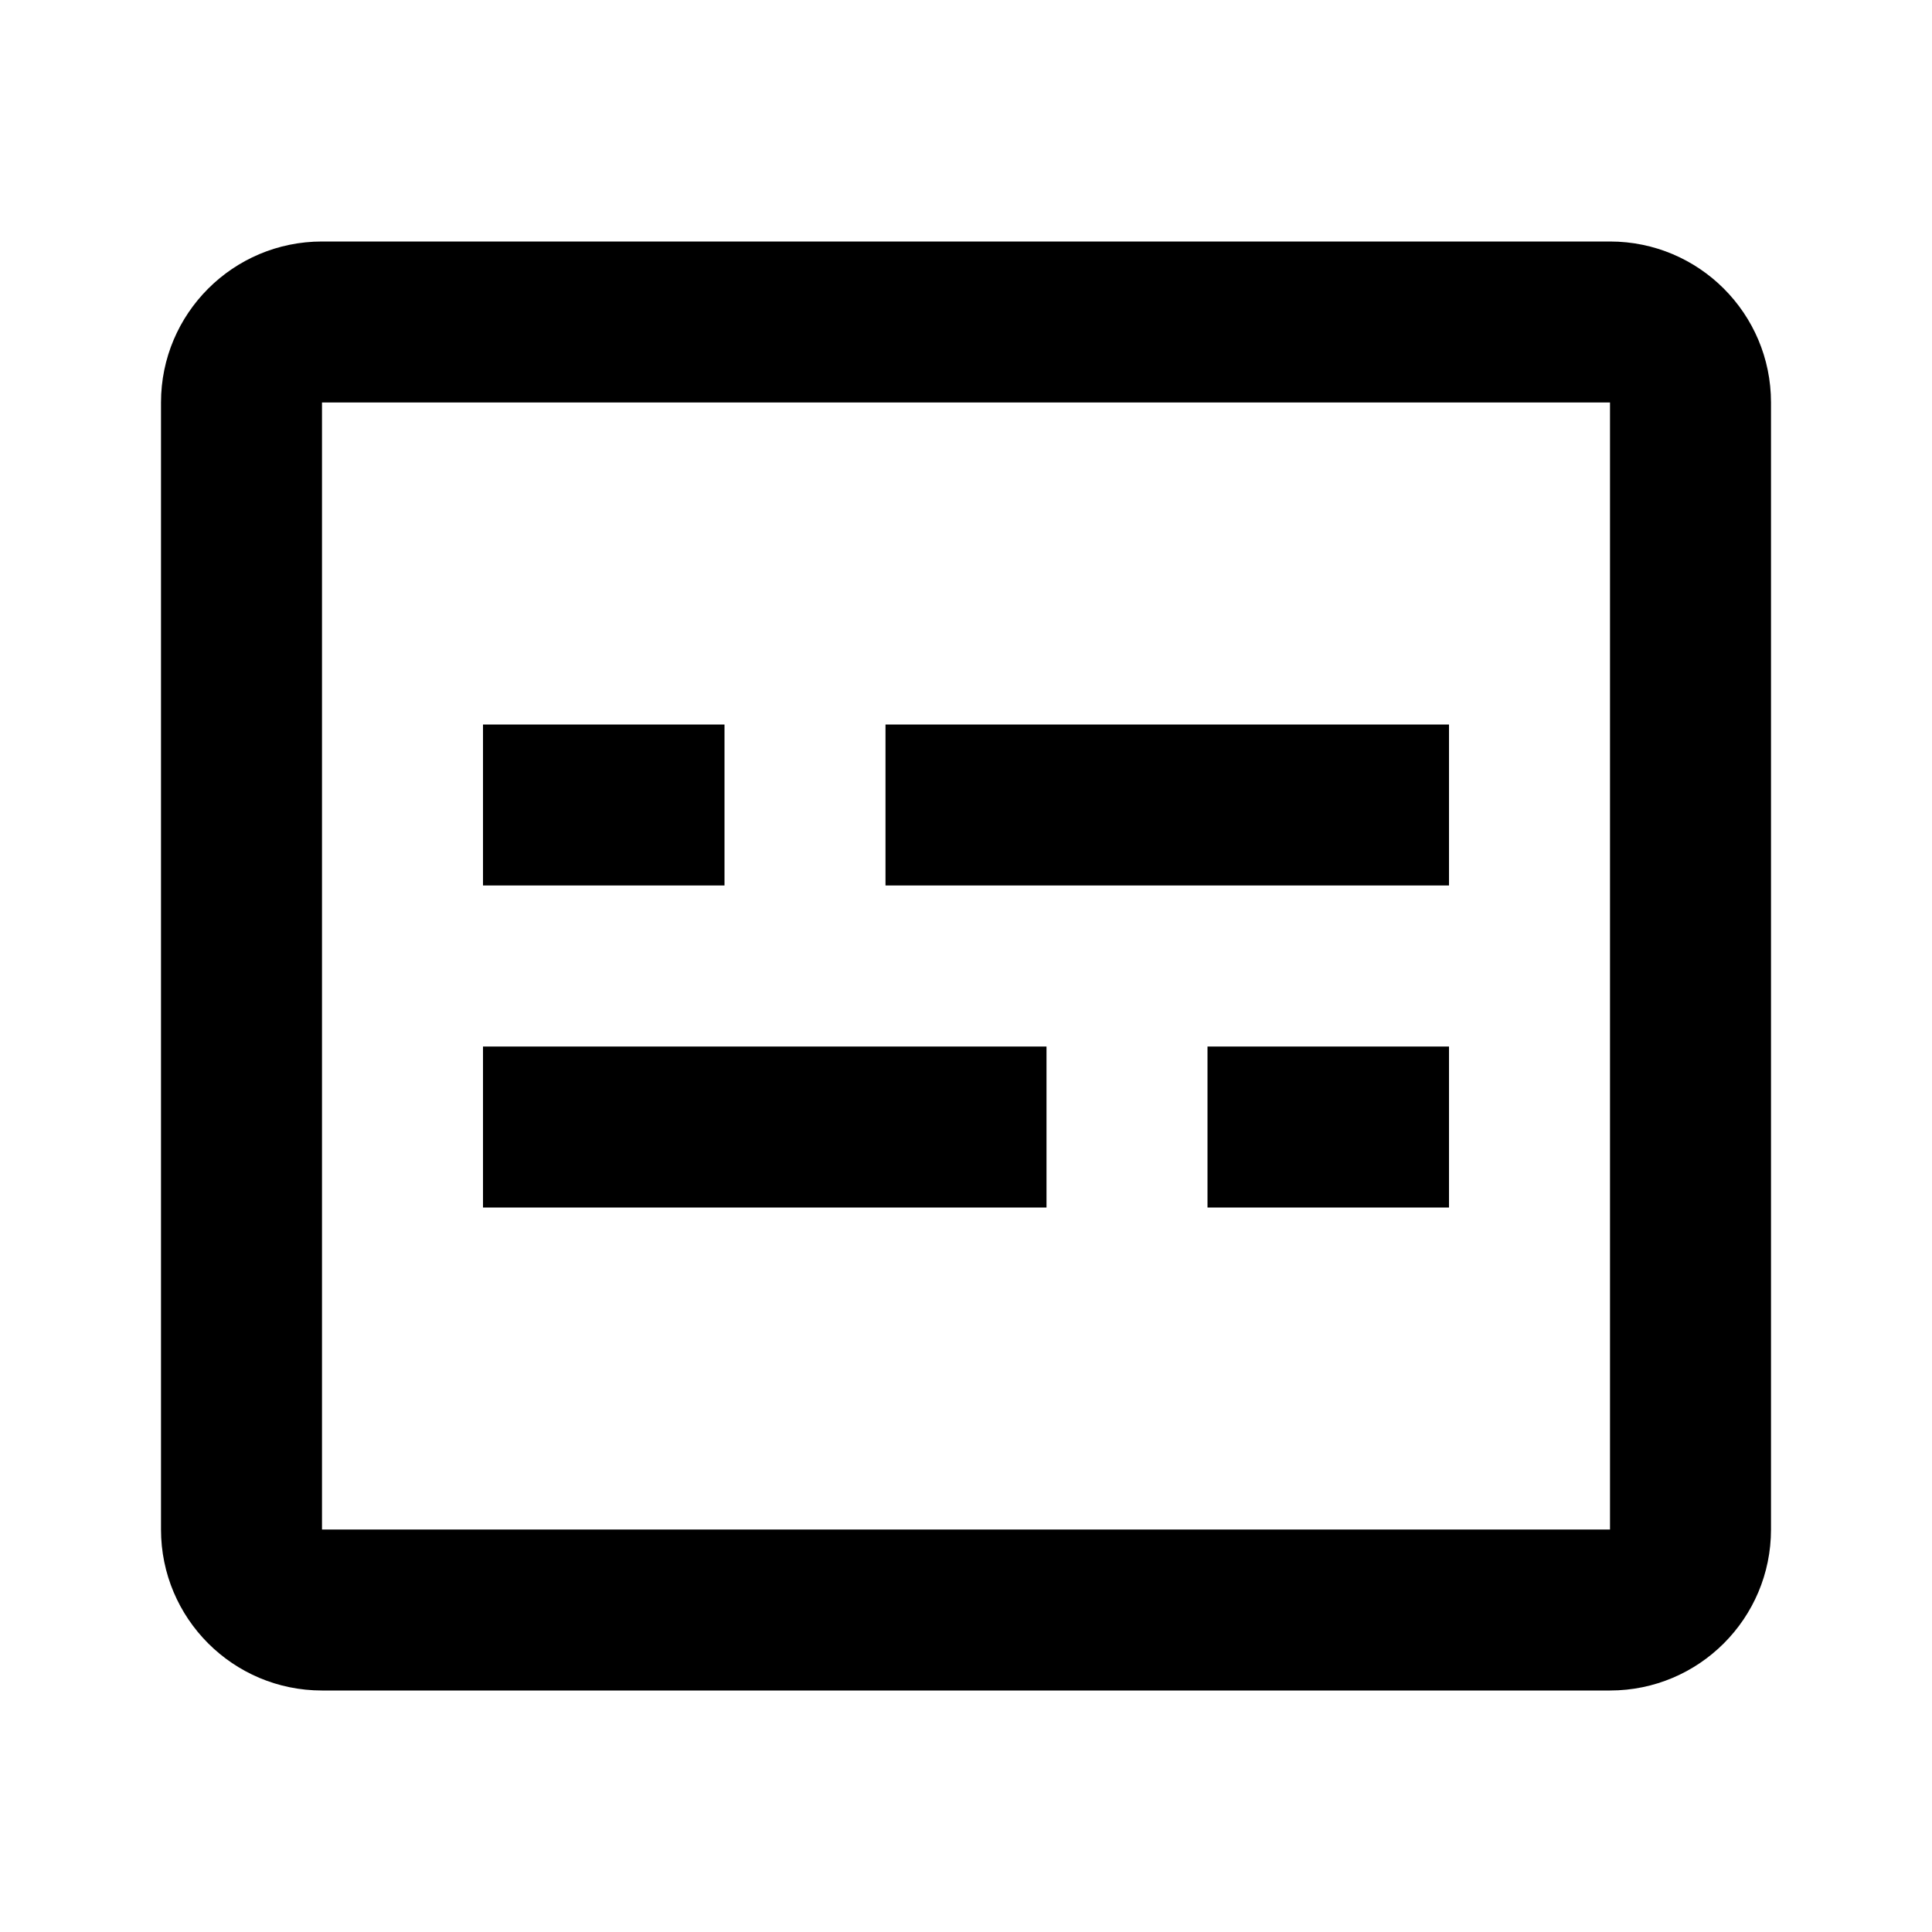
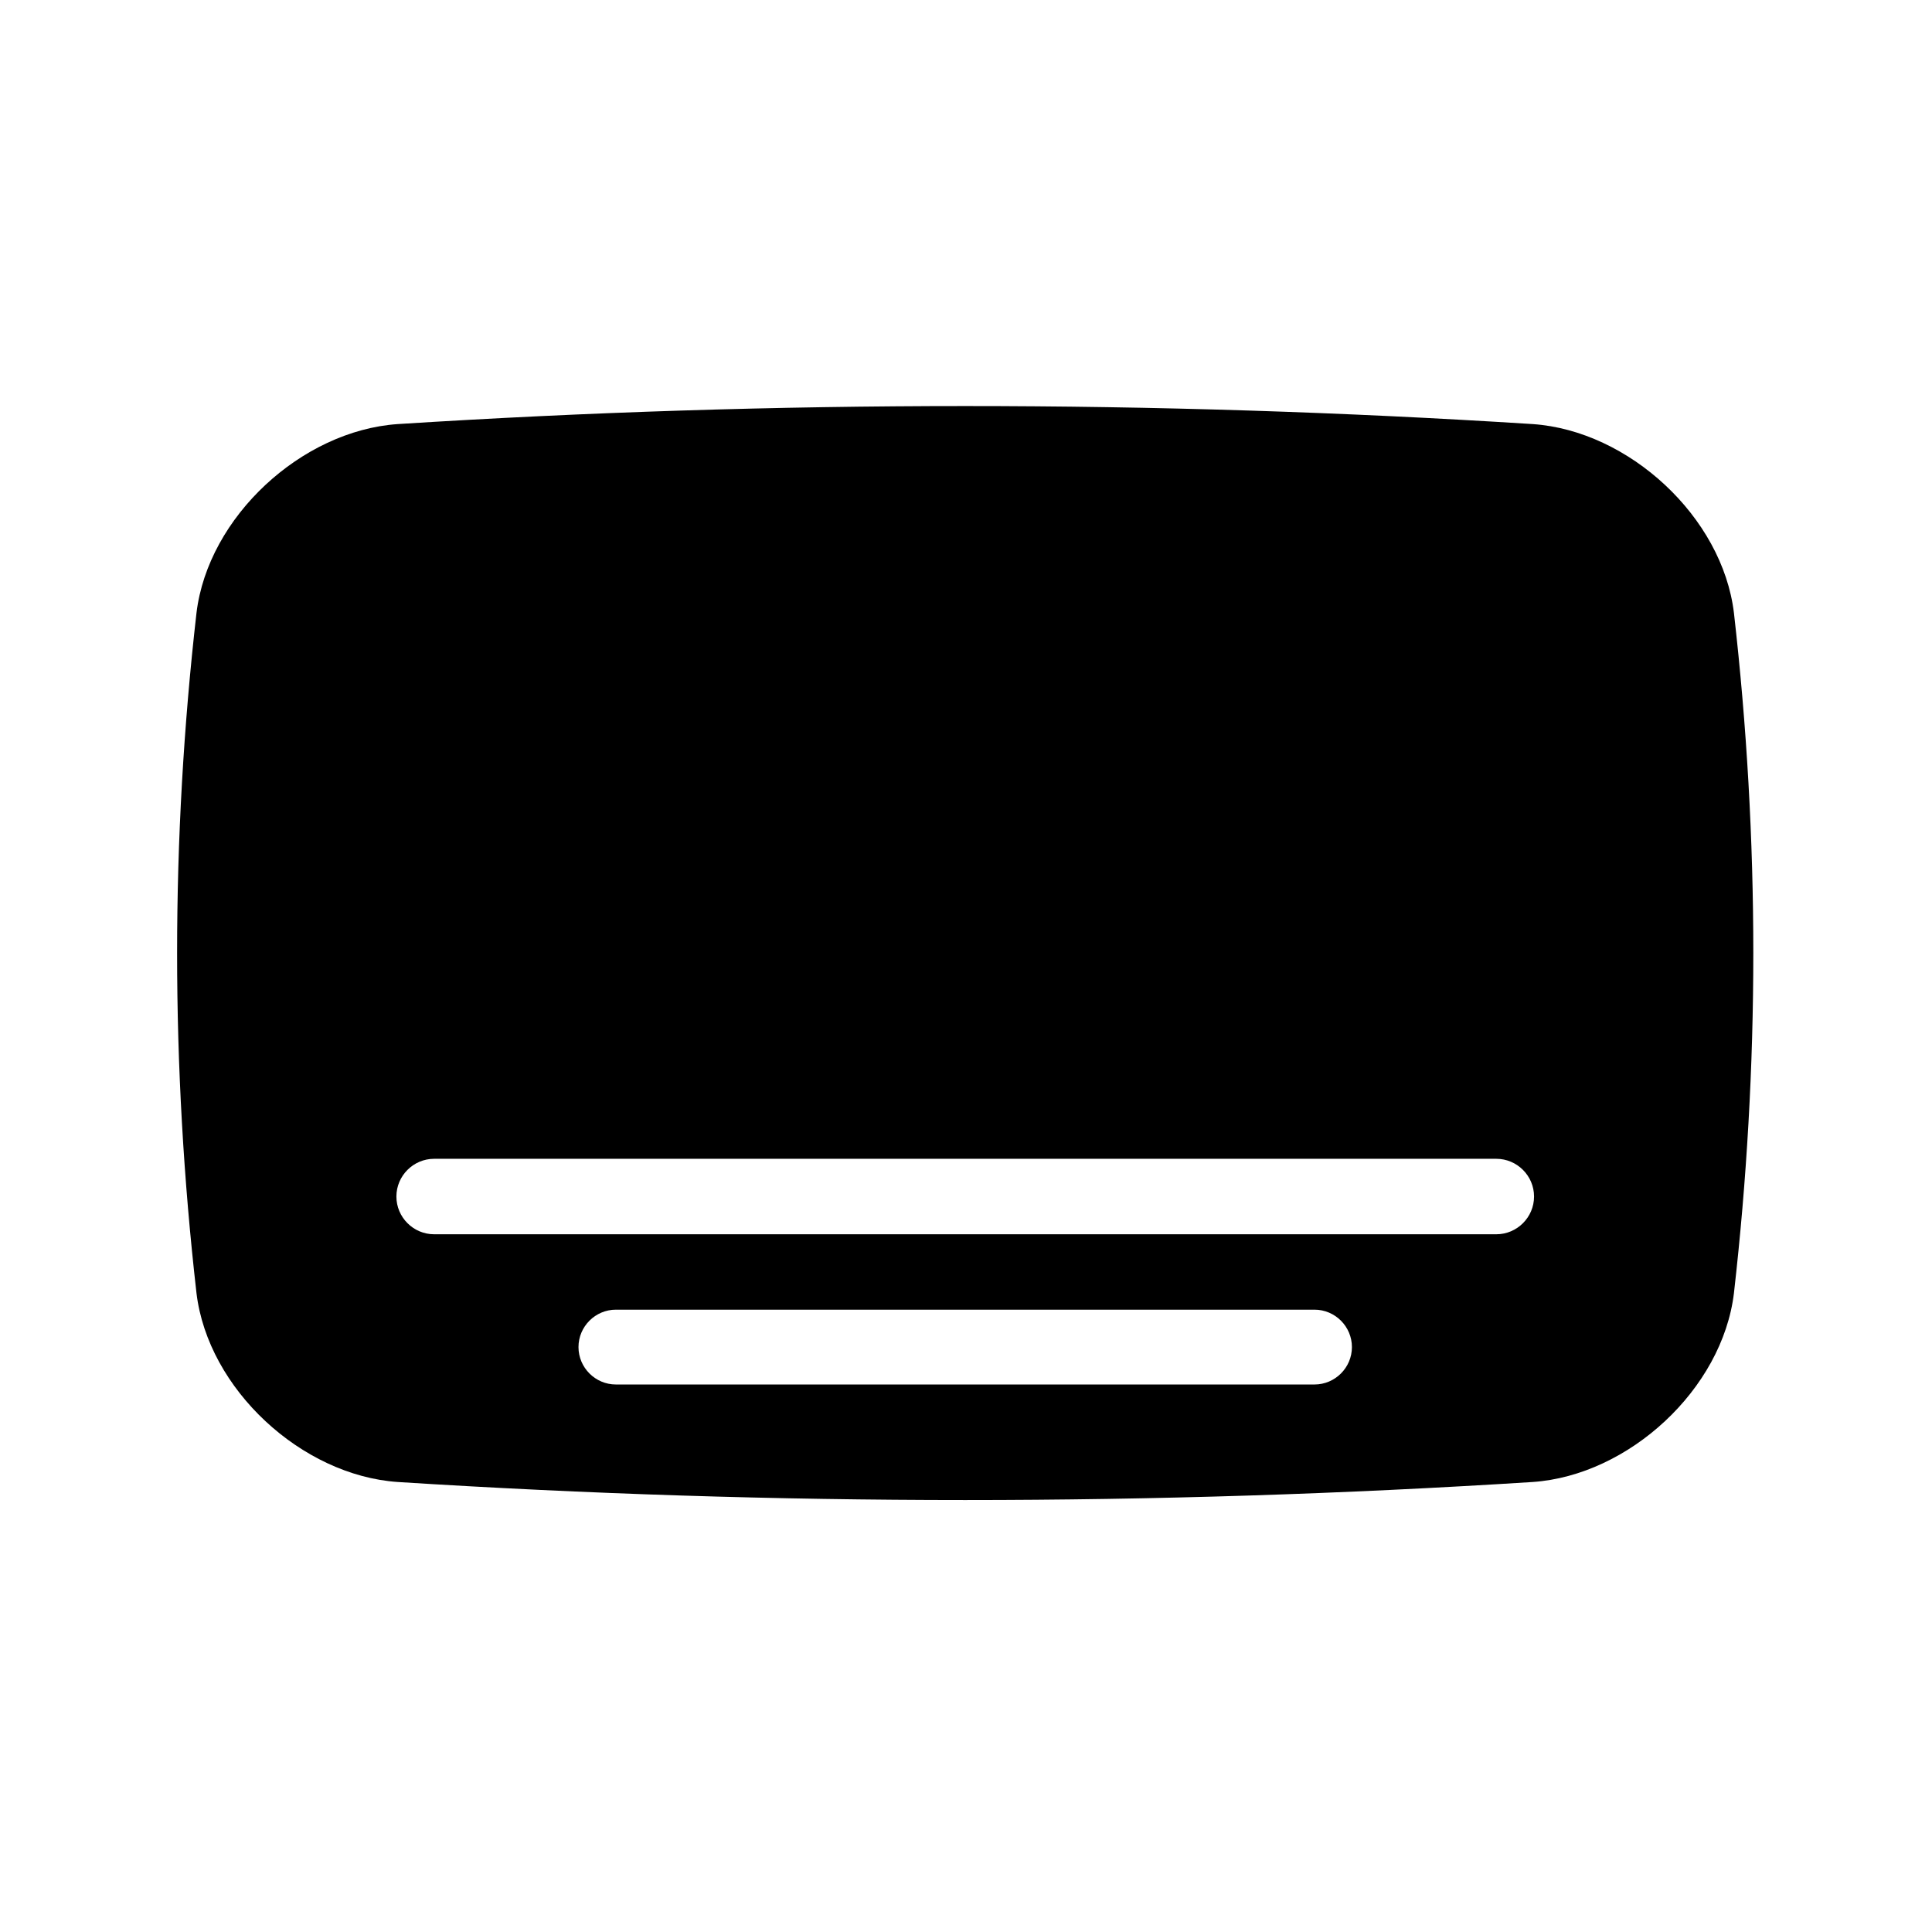
- <svg xmlns="http://www.w3.org/2000/svg" width="24" height="24" viewBox="0 0 24 24">
-   <path fill="#000000" d="M4 3h16a2 2 0 0 1 2 2v14a2 2 0 0 1-2 2H4a2 2 0 0 1-2-2V5a2 2 0 0 1 2-2zm0 2v14h16V5H4zm2 8h7v2H6v-2zm9 0h3v2h-3v-2zM6 9h3v2H6V9zm5 0h7v2h-7V9z" />
+ <svg xmlns="http://www.w3.org/2000/svg" width="100%" height="100%" viewBox="0 0 48 48" version="1.1" xml:space="preserve" style="fill-rule:evenodd;clip-rule:evenodd;stroke-linejoin:round;stroke-miterlimit:2;">
+   <g transform="matrix(0.09375,0,0,-0.09375,0,48.02)">
+     <path d="M406.2,119.47C306.028,113.094 205.552,113.094 105.38,119.47C79.962,121.217 55.14,144.021 52.07,169.518C45.223,229.605 45.223,289.688 52.07,349.778C55.14,375.274 79.962,398.078 105.38,399.826C205.552,406.202 306.028,406.202 406.2,399.826C431.619,398.078 456.44,375.274 459.511,349.778C466.357,289.691 466.357,229.608 459.511,169.518C456.44,144.021 431.618,121.218 406.2,119.47ZM348.36,145.31C353.812,145.31 358.273,149.772 358.273,155.224C358.273,160.675 353.812,165.137 348.36,165.137L163.22,165.137C157.768,165.137 153.306,160.675 153.306,155.224C153.306,149.772 157.768,145.31 163.22,145.31L348.36,145.31ZM396.54,185.12C402.04,185.12 406.539,189.62 406.539,195.119C406.539,200.619 402.04,205.118 396.54,205.118L115.049,205.118C109.549,205.118 105.05,200.618 105.05,195.119C105.05,189.62 109.549,185.12 115.049,185.12L396.54,185.12Z" />
+   </g>
</svg>
